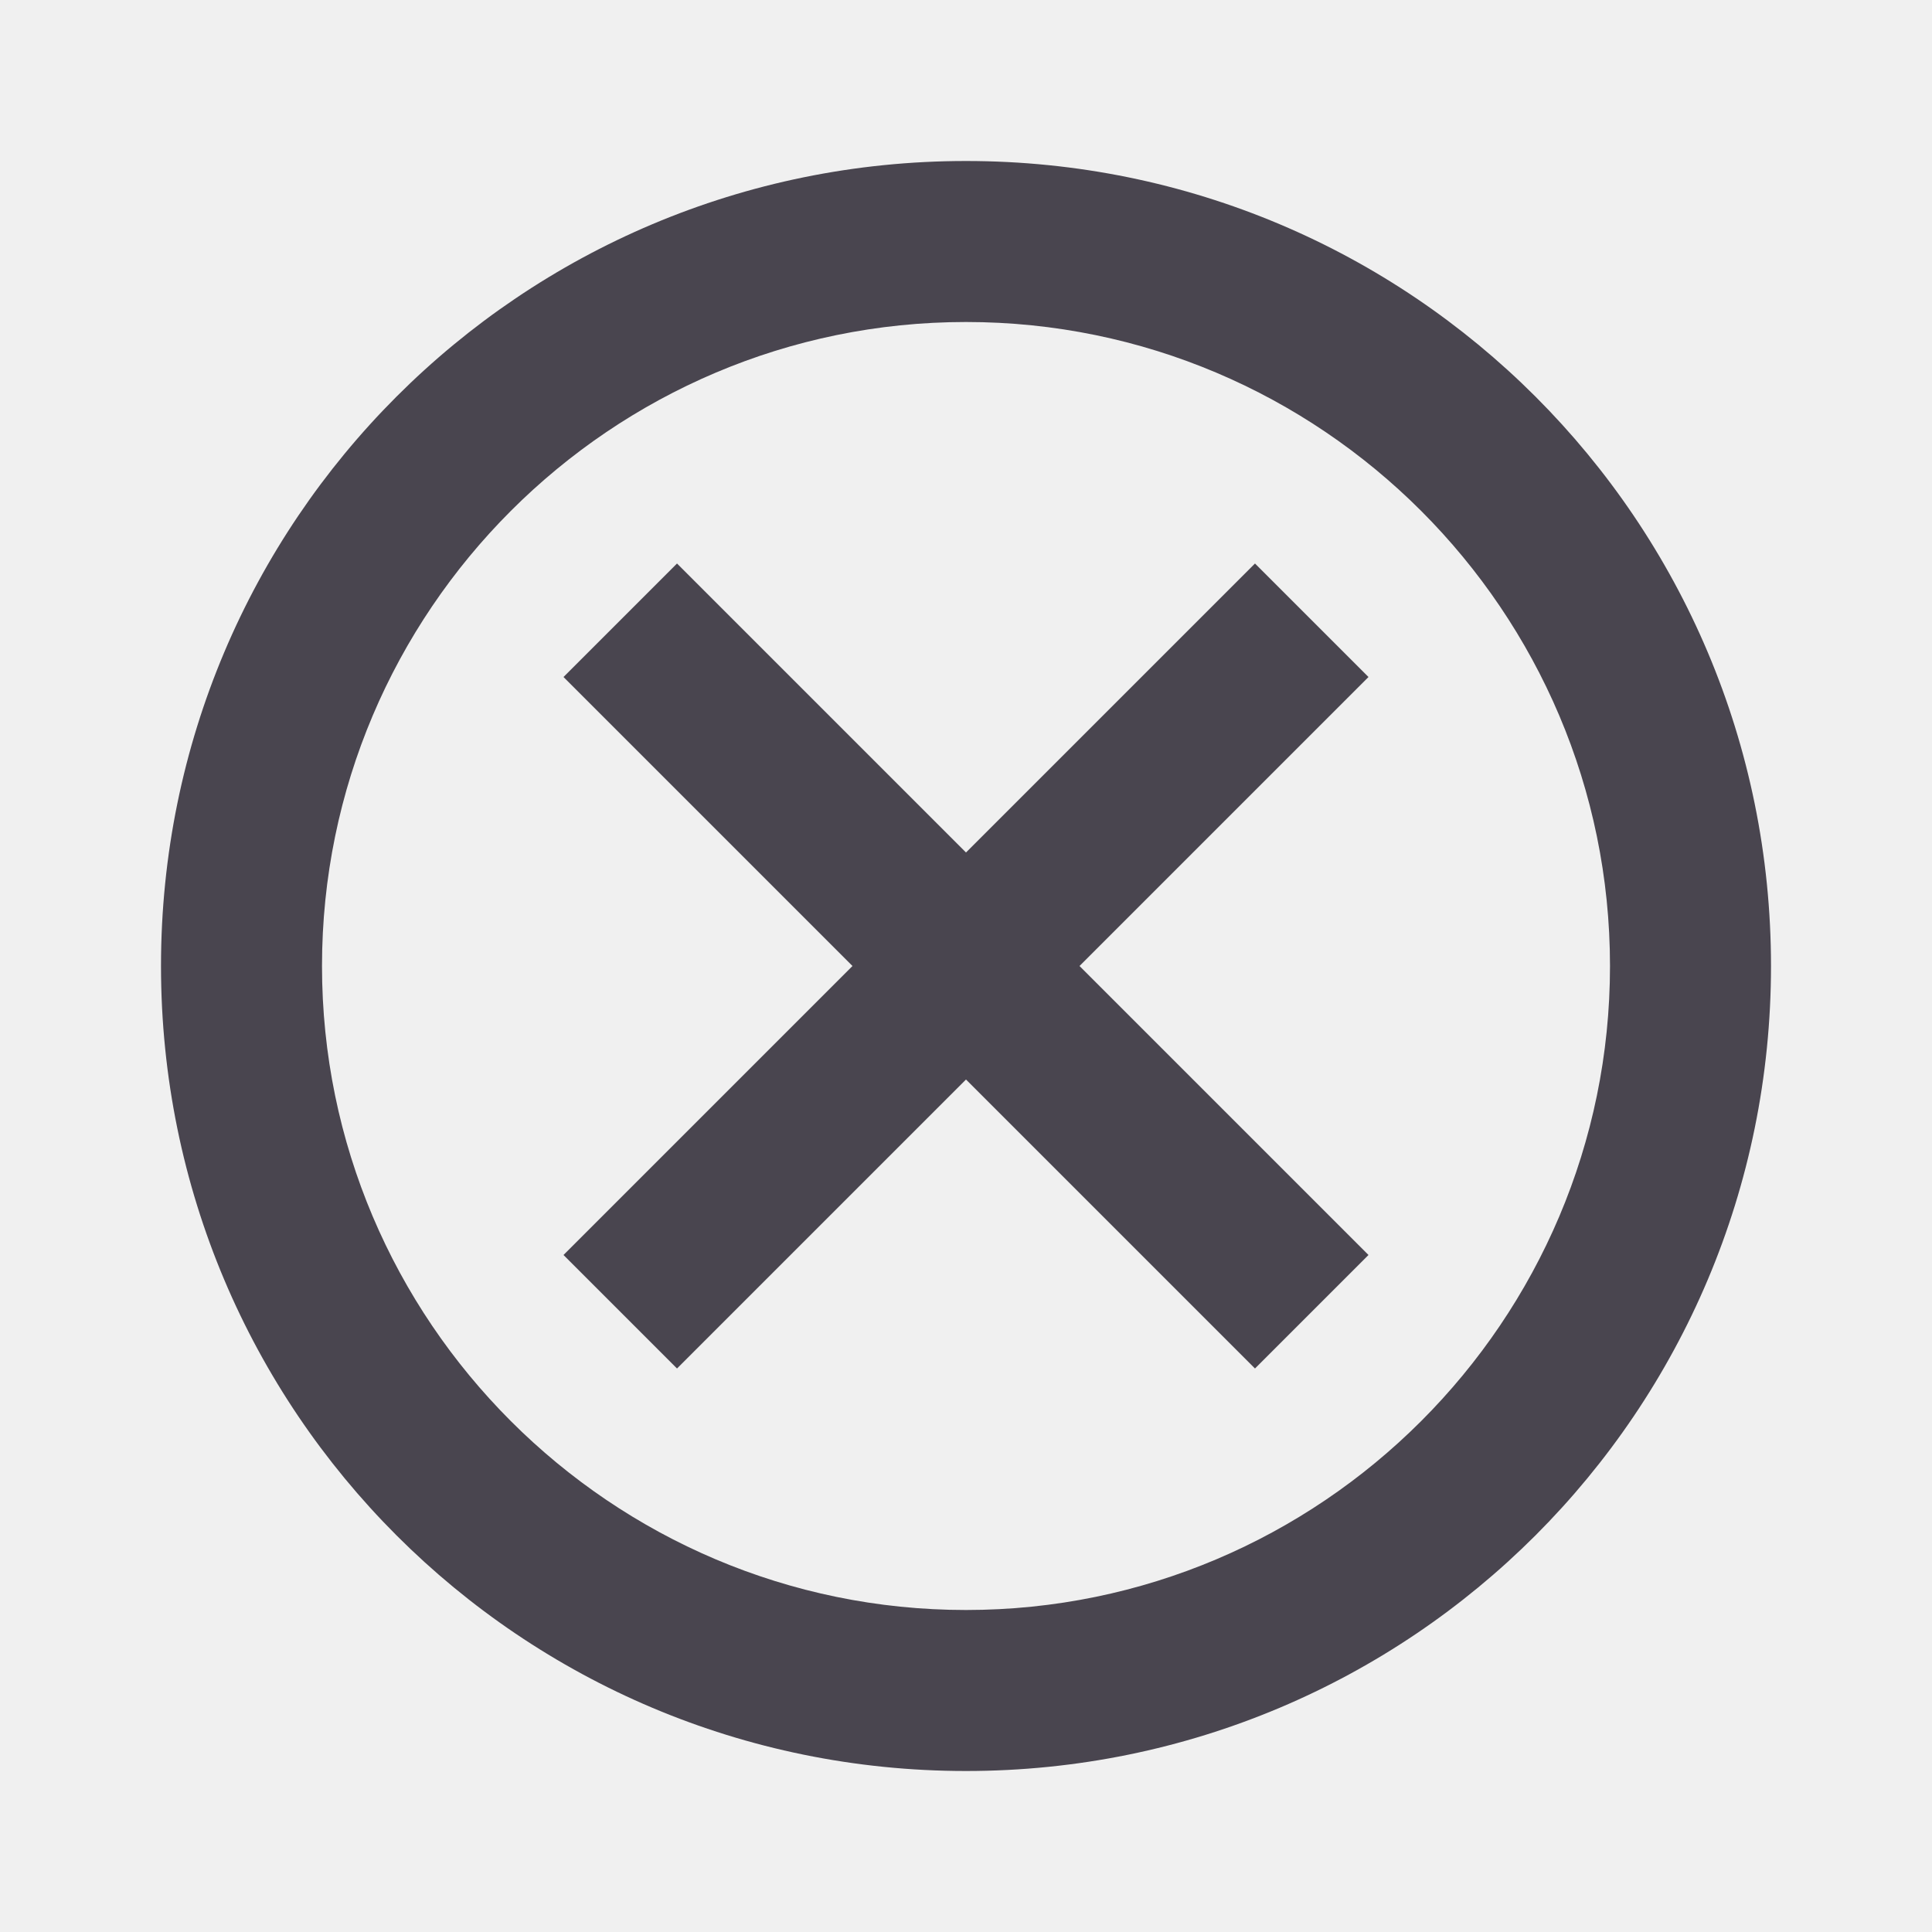
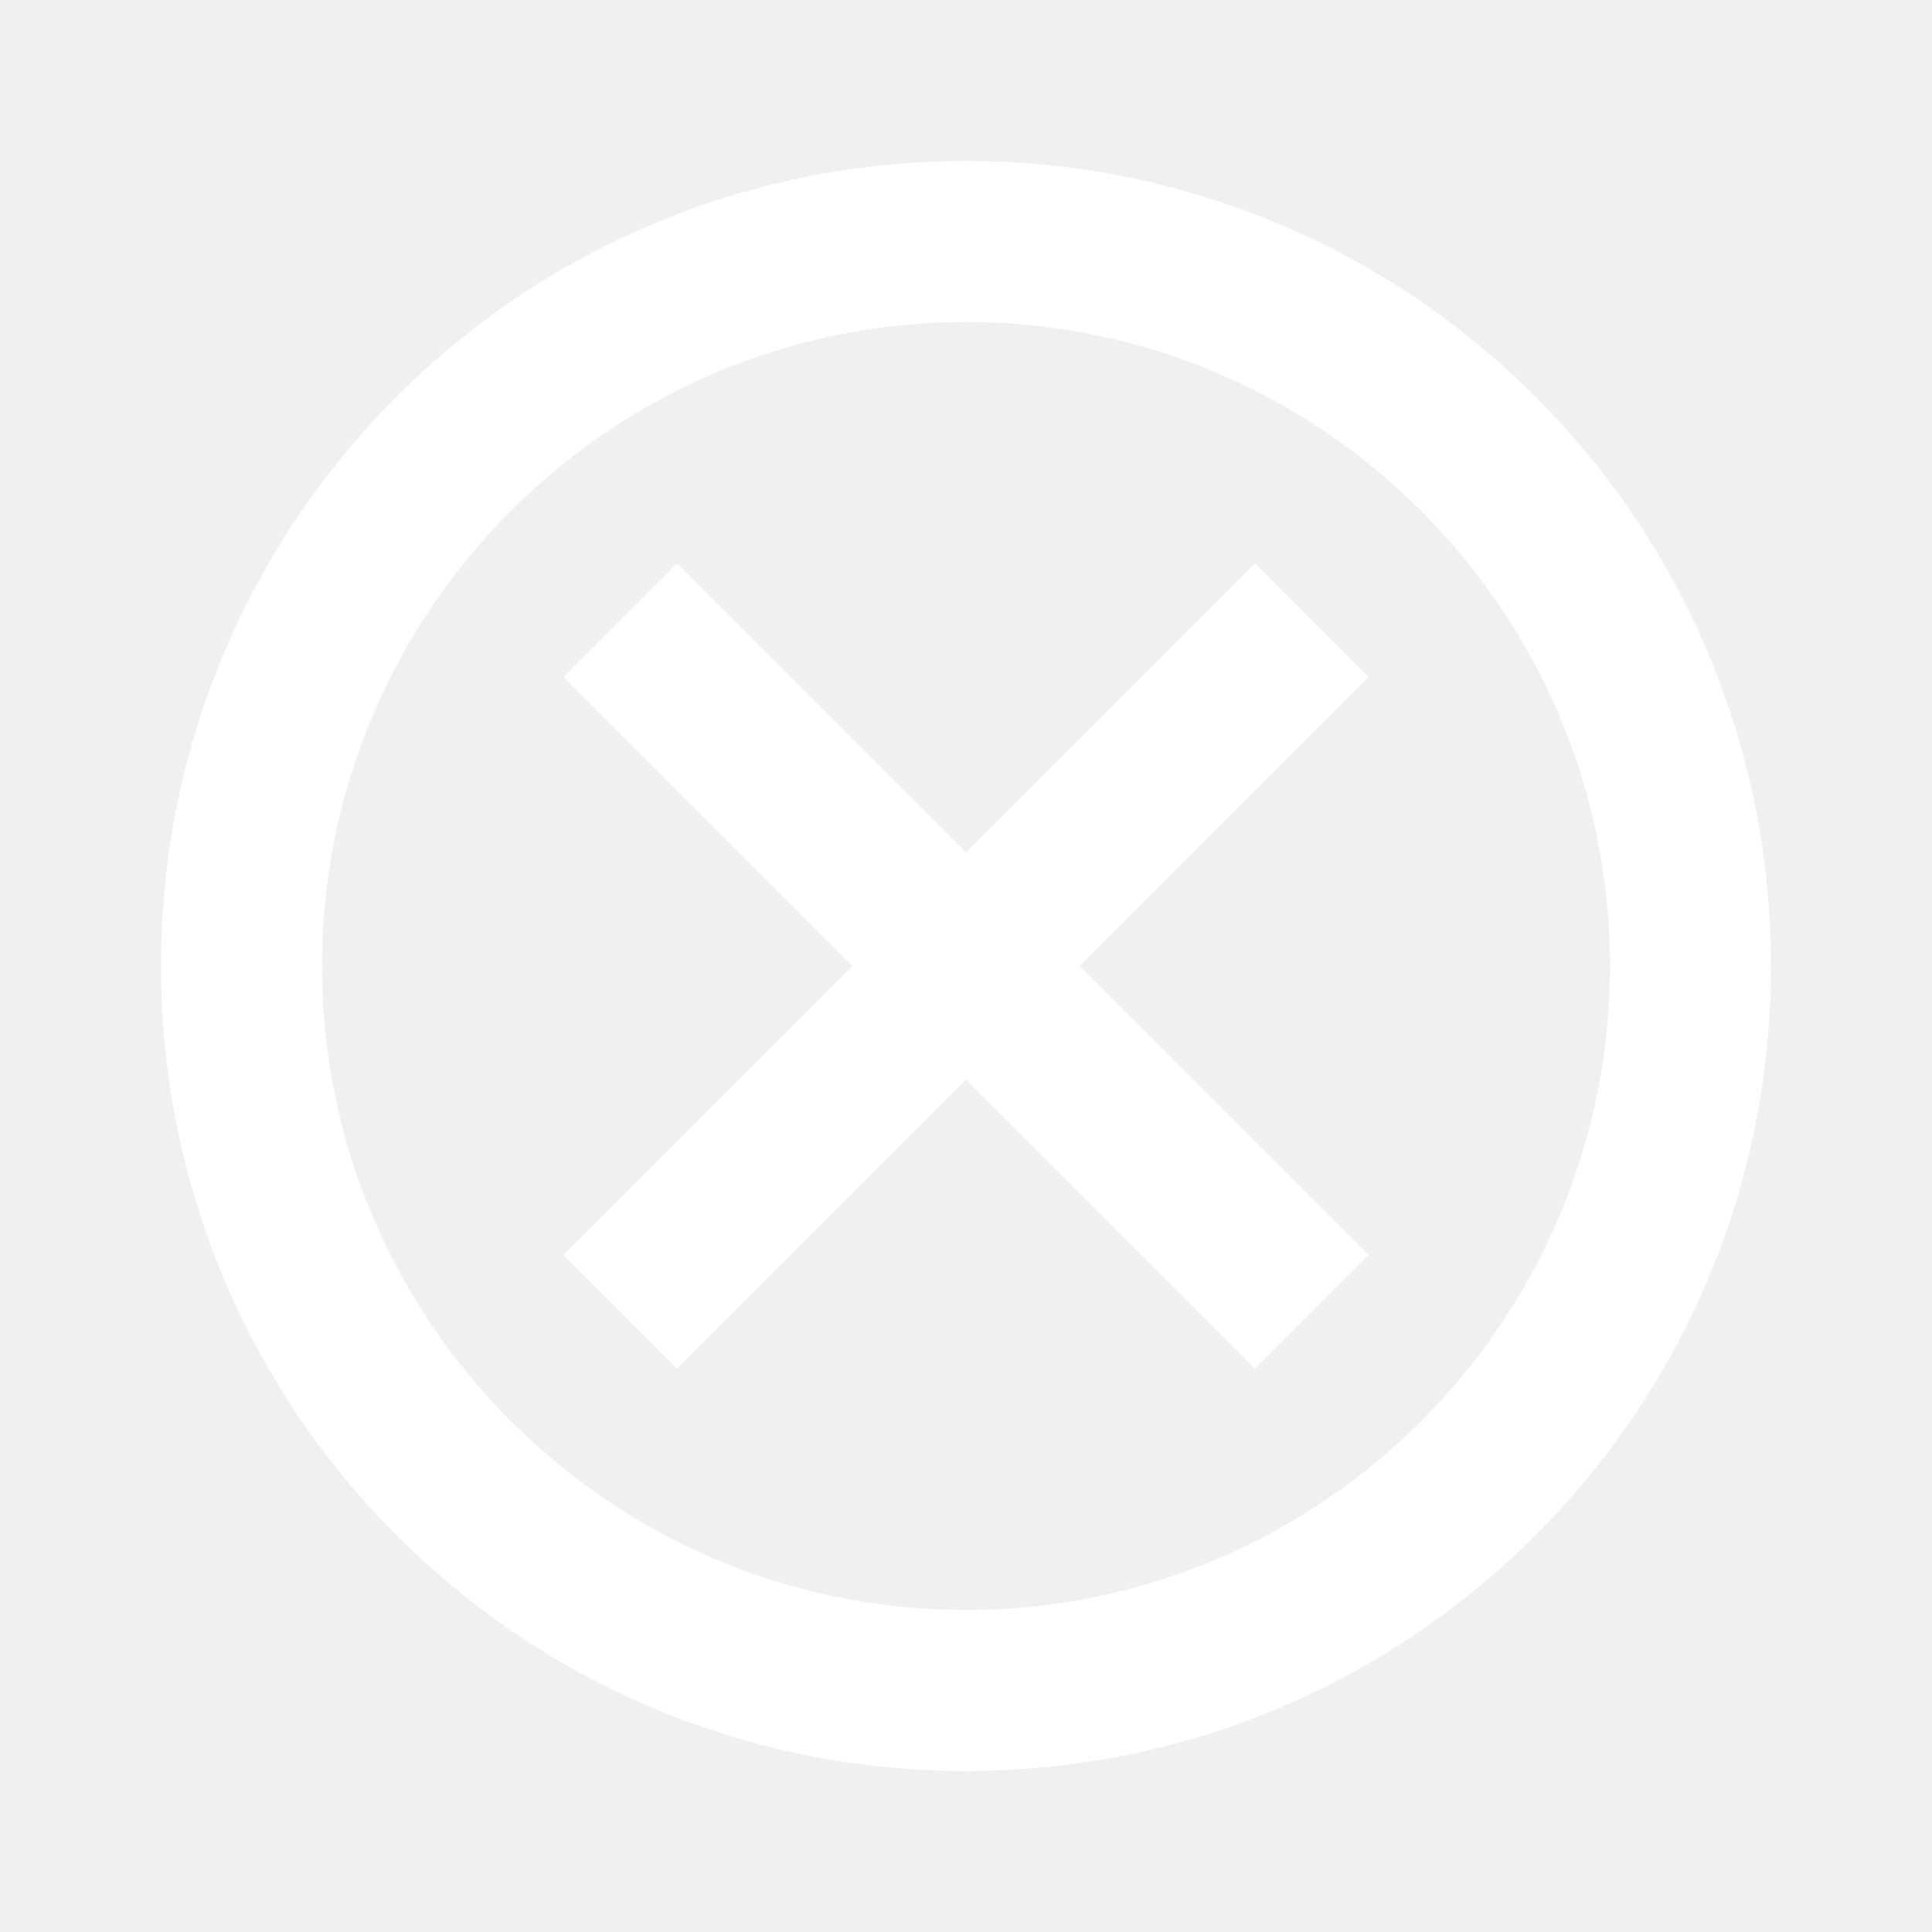
- <svg xmlns="http://www.w3.org/2000/svg" width="36" height="36" viewBox="0 0 36 36" fill="none">
-   <path fill-rule="evenodd" clip-rule="evenodd" d="M18 3C9.705 3 3 9.705 3 18C3 26.295 9.705 33 18 33C26.295 33 33 26.295 33 18C33 9.705 26.295 3 18 3ZM18 30C11.385 30 6 24.615 6 18C6 11.385 11.385 6 18 6C24.615 6 30 11.385 30 18C30 24.615 24.615 30 18 30ZM18 15.885L23.385 10.5L25.5 12.615L20.115 18L25.5 23.385L23.385 25.5L18 20.115L12.615 25.5L10.5 23.385L15.885 18L10.5 12.615L12.615 10.5L18 15.885Z" fill="#49454F" />
+ <svg xmlns="http://www.w3.org/2000/svg" width="36" height="36" viewBox="0 0 36 36">
+   <path id="path1" fill="#ffffff" fill-rule="evenodd" stroke="none" d="M 18 3 C 9.705 3 3 9.705 3 18 C 3 26.295 9.705 33 18 33 C 26.295 33 33 26.295 33 18 C 33 9.705 26.295 3 18 3 Z M 18 30 C 11.385 30 6 24.615 6 18 C 6 11.385 11.385 6 18 6 C 24.615 6 30 11.385 30 18 C 30 24.615 24.615 30 18 30 Z M 18 15.885 L 23.385 10.5 L 25.5 12.615 L 20.115 18 L 25.5 23.385 L 23.385 25.5 L 18 20.115 L 12.615 25.5 L 10.5 23.385 L 15.885 18 L 10.5 12.615 L 12.615 10.5 L 18 15.885 Z" />
</svg>
